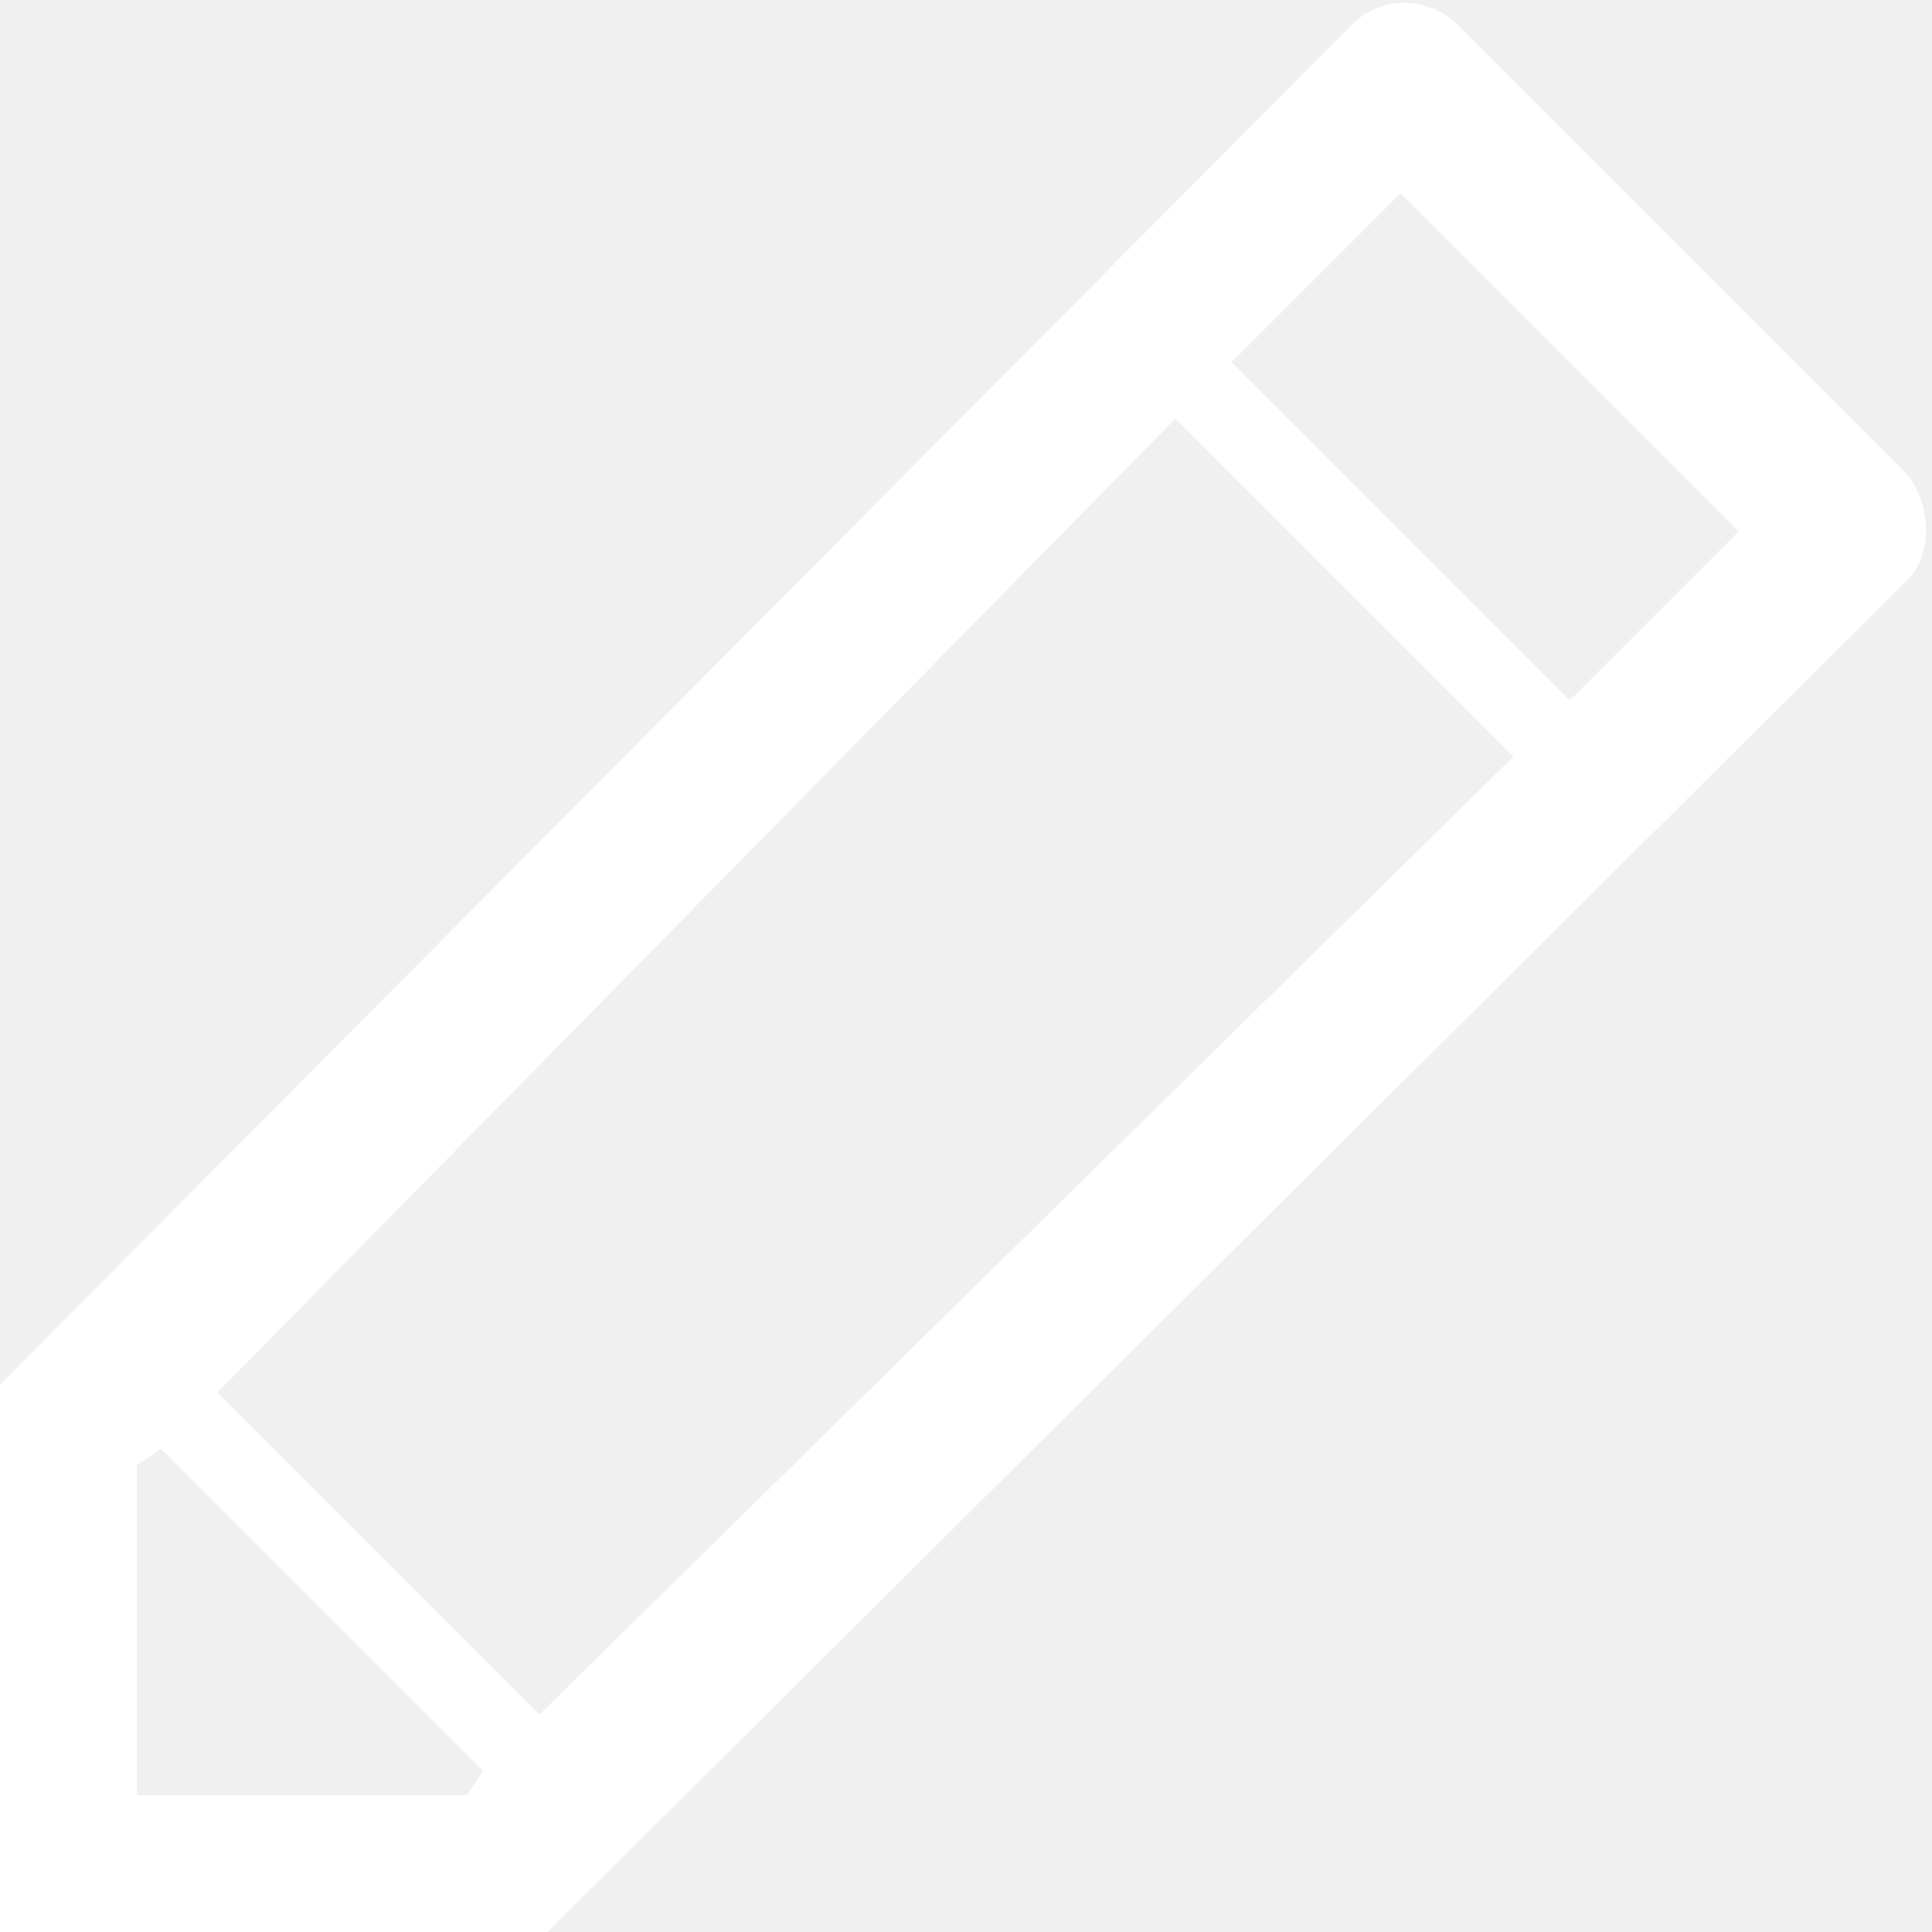
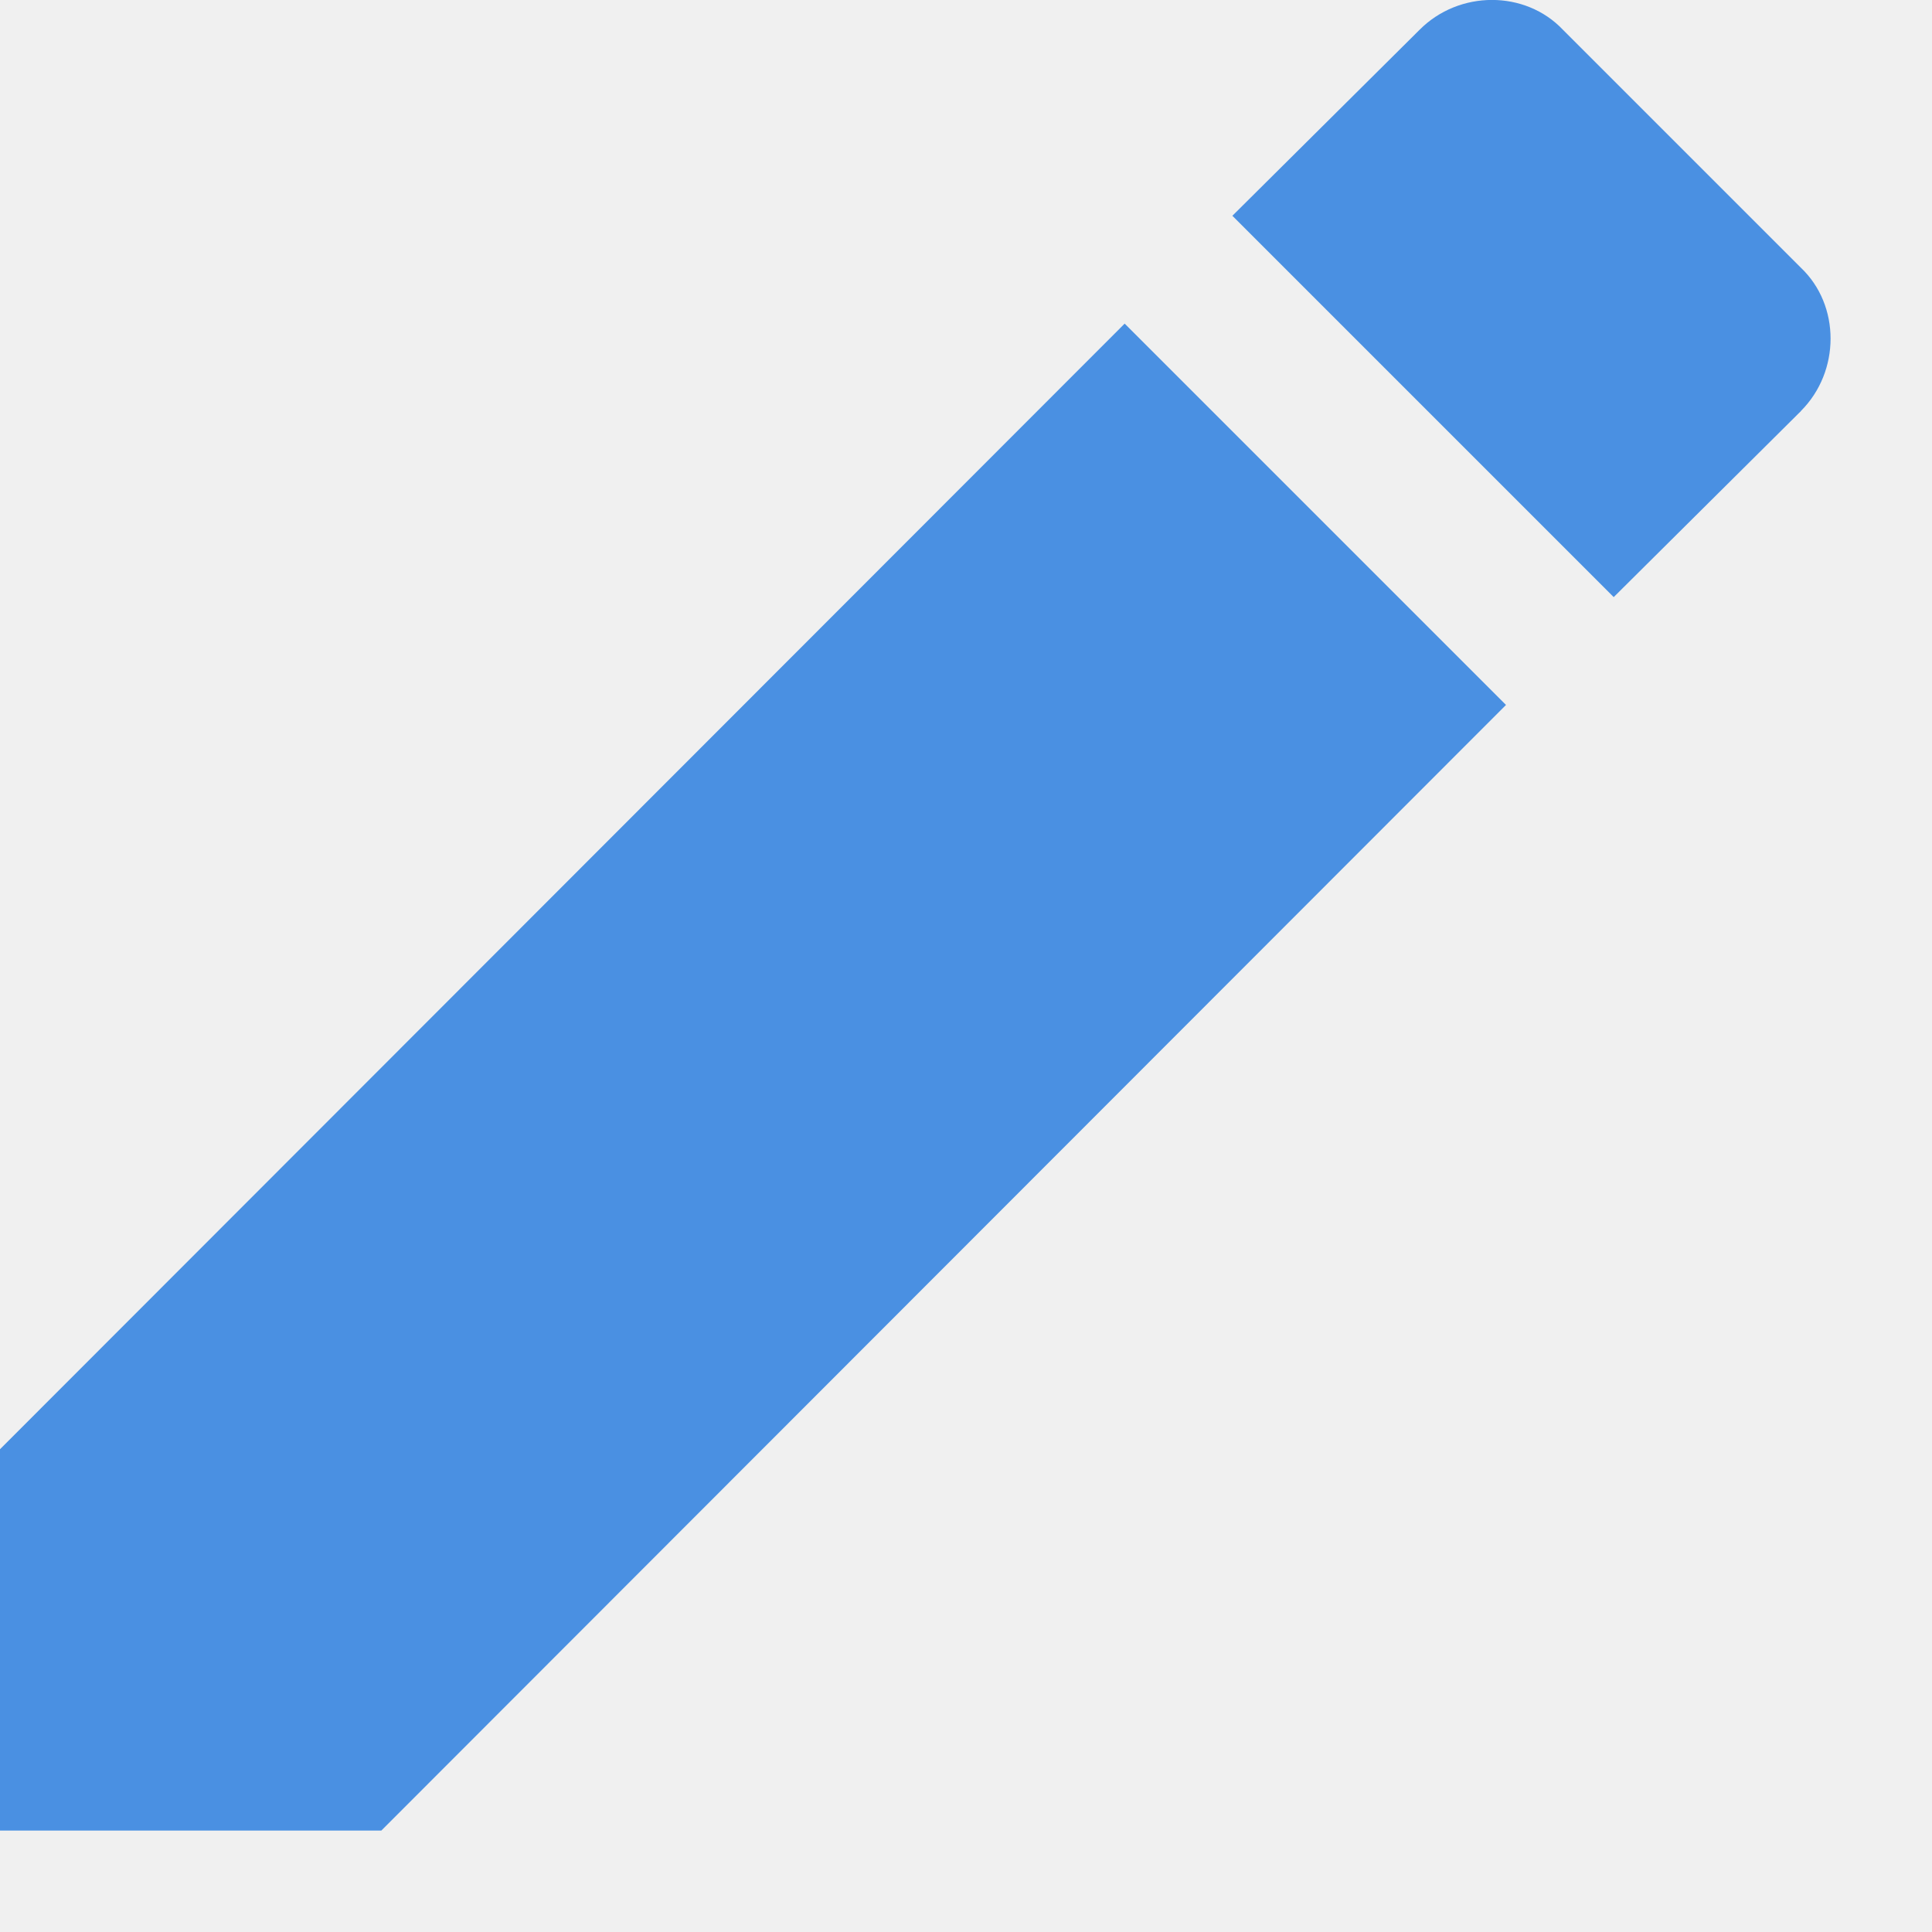
- <svg xmlns="http://www.w3.org/2000/svg" width="24" height="24">
-   <g>
-     <rect fill="none" id="canvas_background" height="402" width="582" y="-1" x="-1" />
-   </g>
-   <g>
-     <path fill="#ffffff" id="svg_1" d="m23.7,5.9l-5.6,-5.6c-0.3,-0.3 -0.9,-0.4 -1.3,0l-16.8,16.9l0,6.8l6.8,0l16.9,-16.8c0.3,-0.3 0.3,-0.9 0,-1.3zm-17.9,16.4l-4.1,0l0,-4.1l0.3,-0.2l4,4l-0.2,0.3zm0.9,-1l-4,-4l11.9,-12.1l4.2,4.2l-12.1,11.9zm12.8,-12.6l-4.2,-4.2l2.1,-2.1l4.2,4.2l-2.1,2.1z" />
-   </g>
+ <svg xmlns="http://www.w3.org/2000/svg" width="16" height="16" viewBox="0 0 16 16">
+   <path fill="#4A90E2" fill-rule="nonzero" d="M14.914 3.404c.328-.328.328-.876 0-1.187l-1.97-1.97c-.312-.33-.86-.33-1.188 0l-1.55 1.54 3.158 3.158 1.55-1.54zM0 12.002v3.158h3.158l9.314-9.322L9.314 2.68 0 12.002z" />
</svg>
